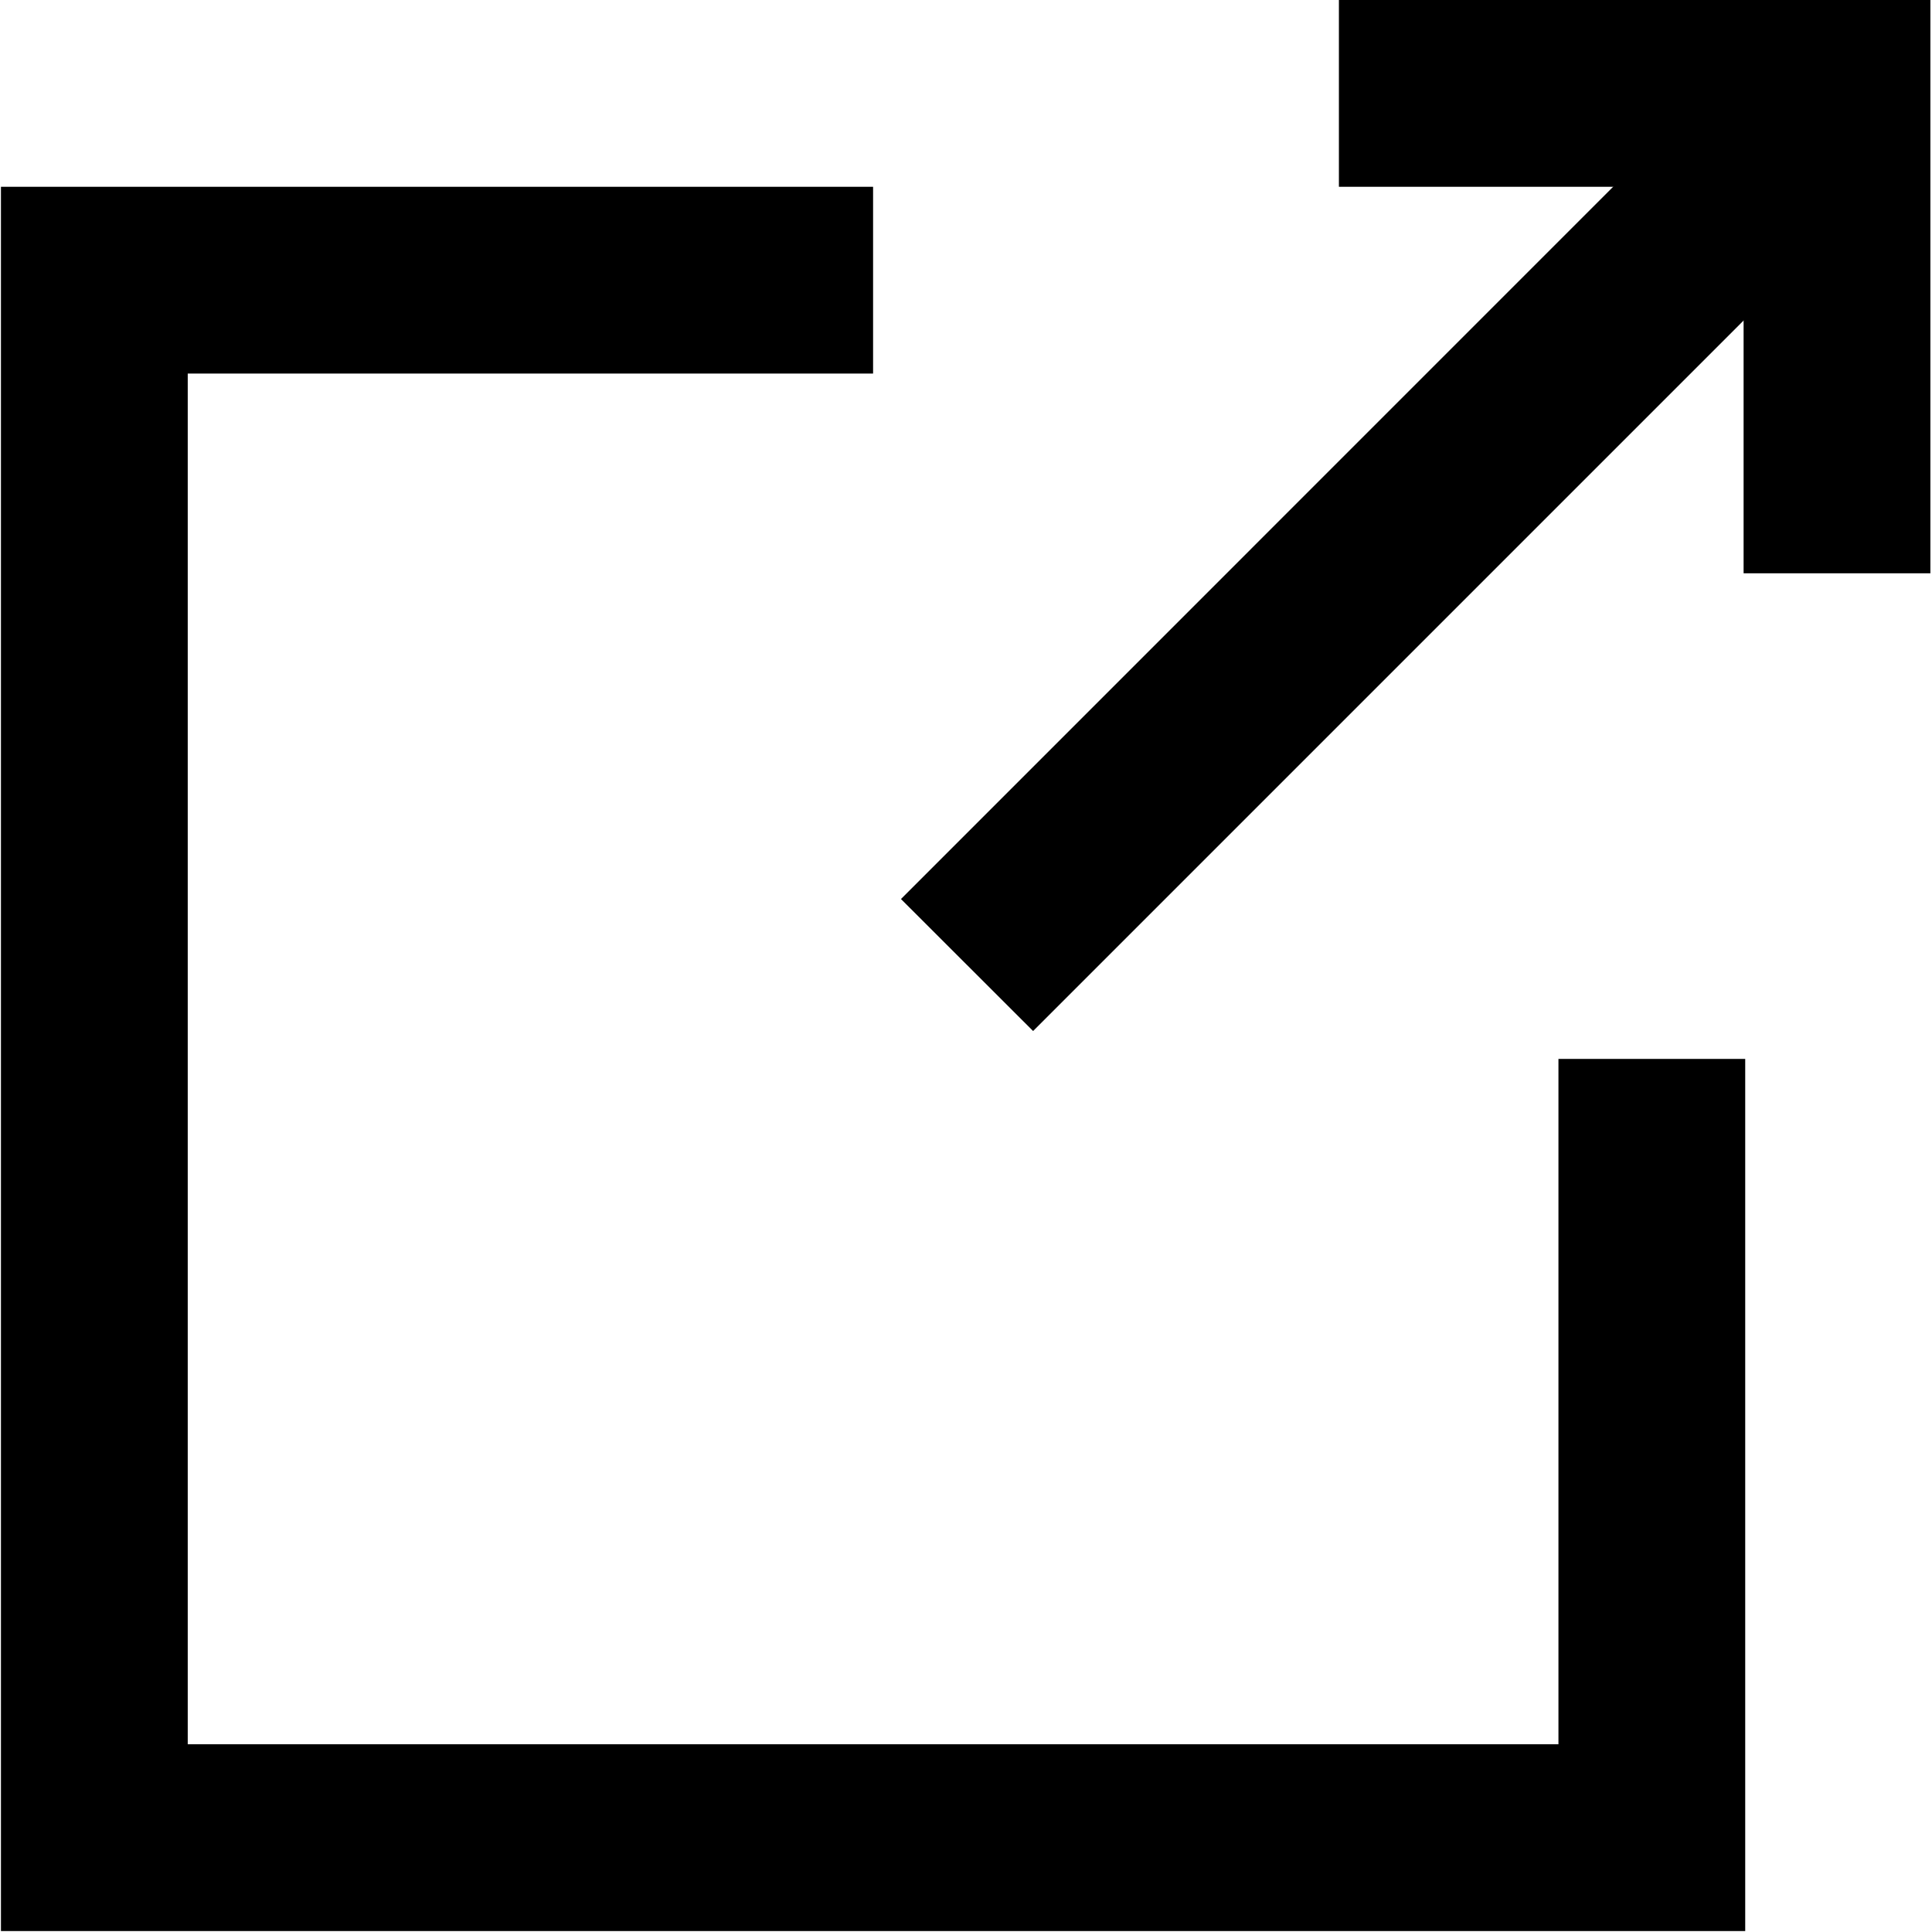
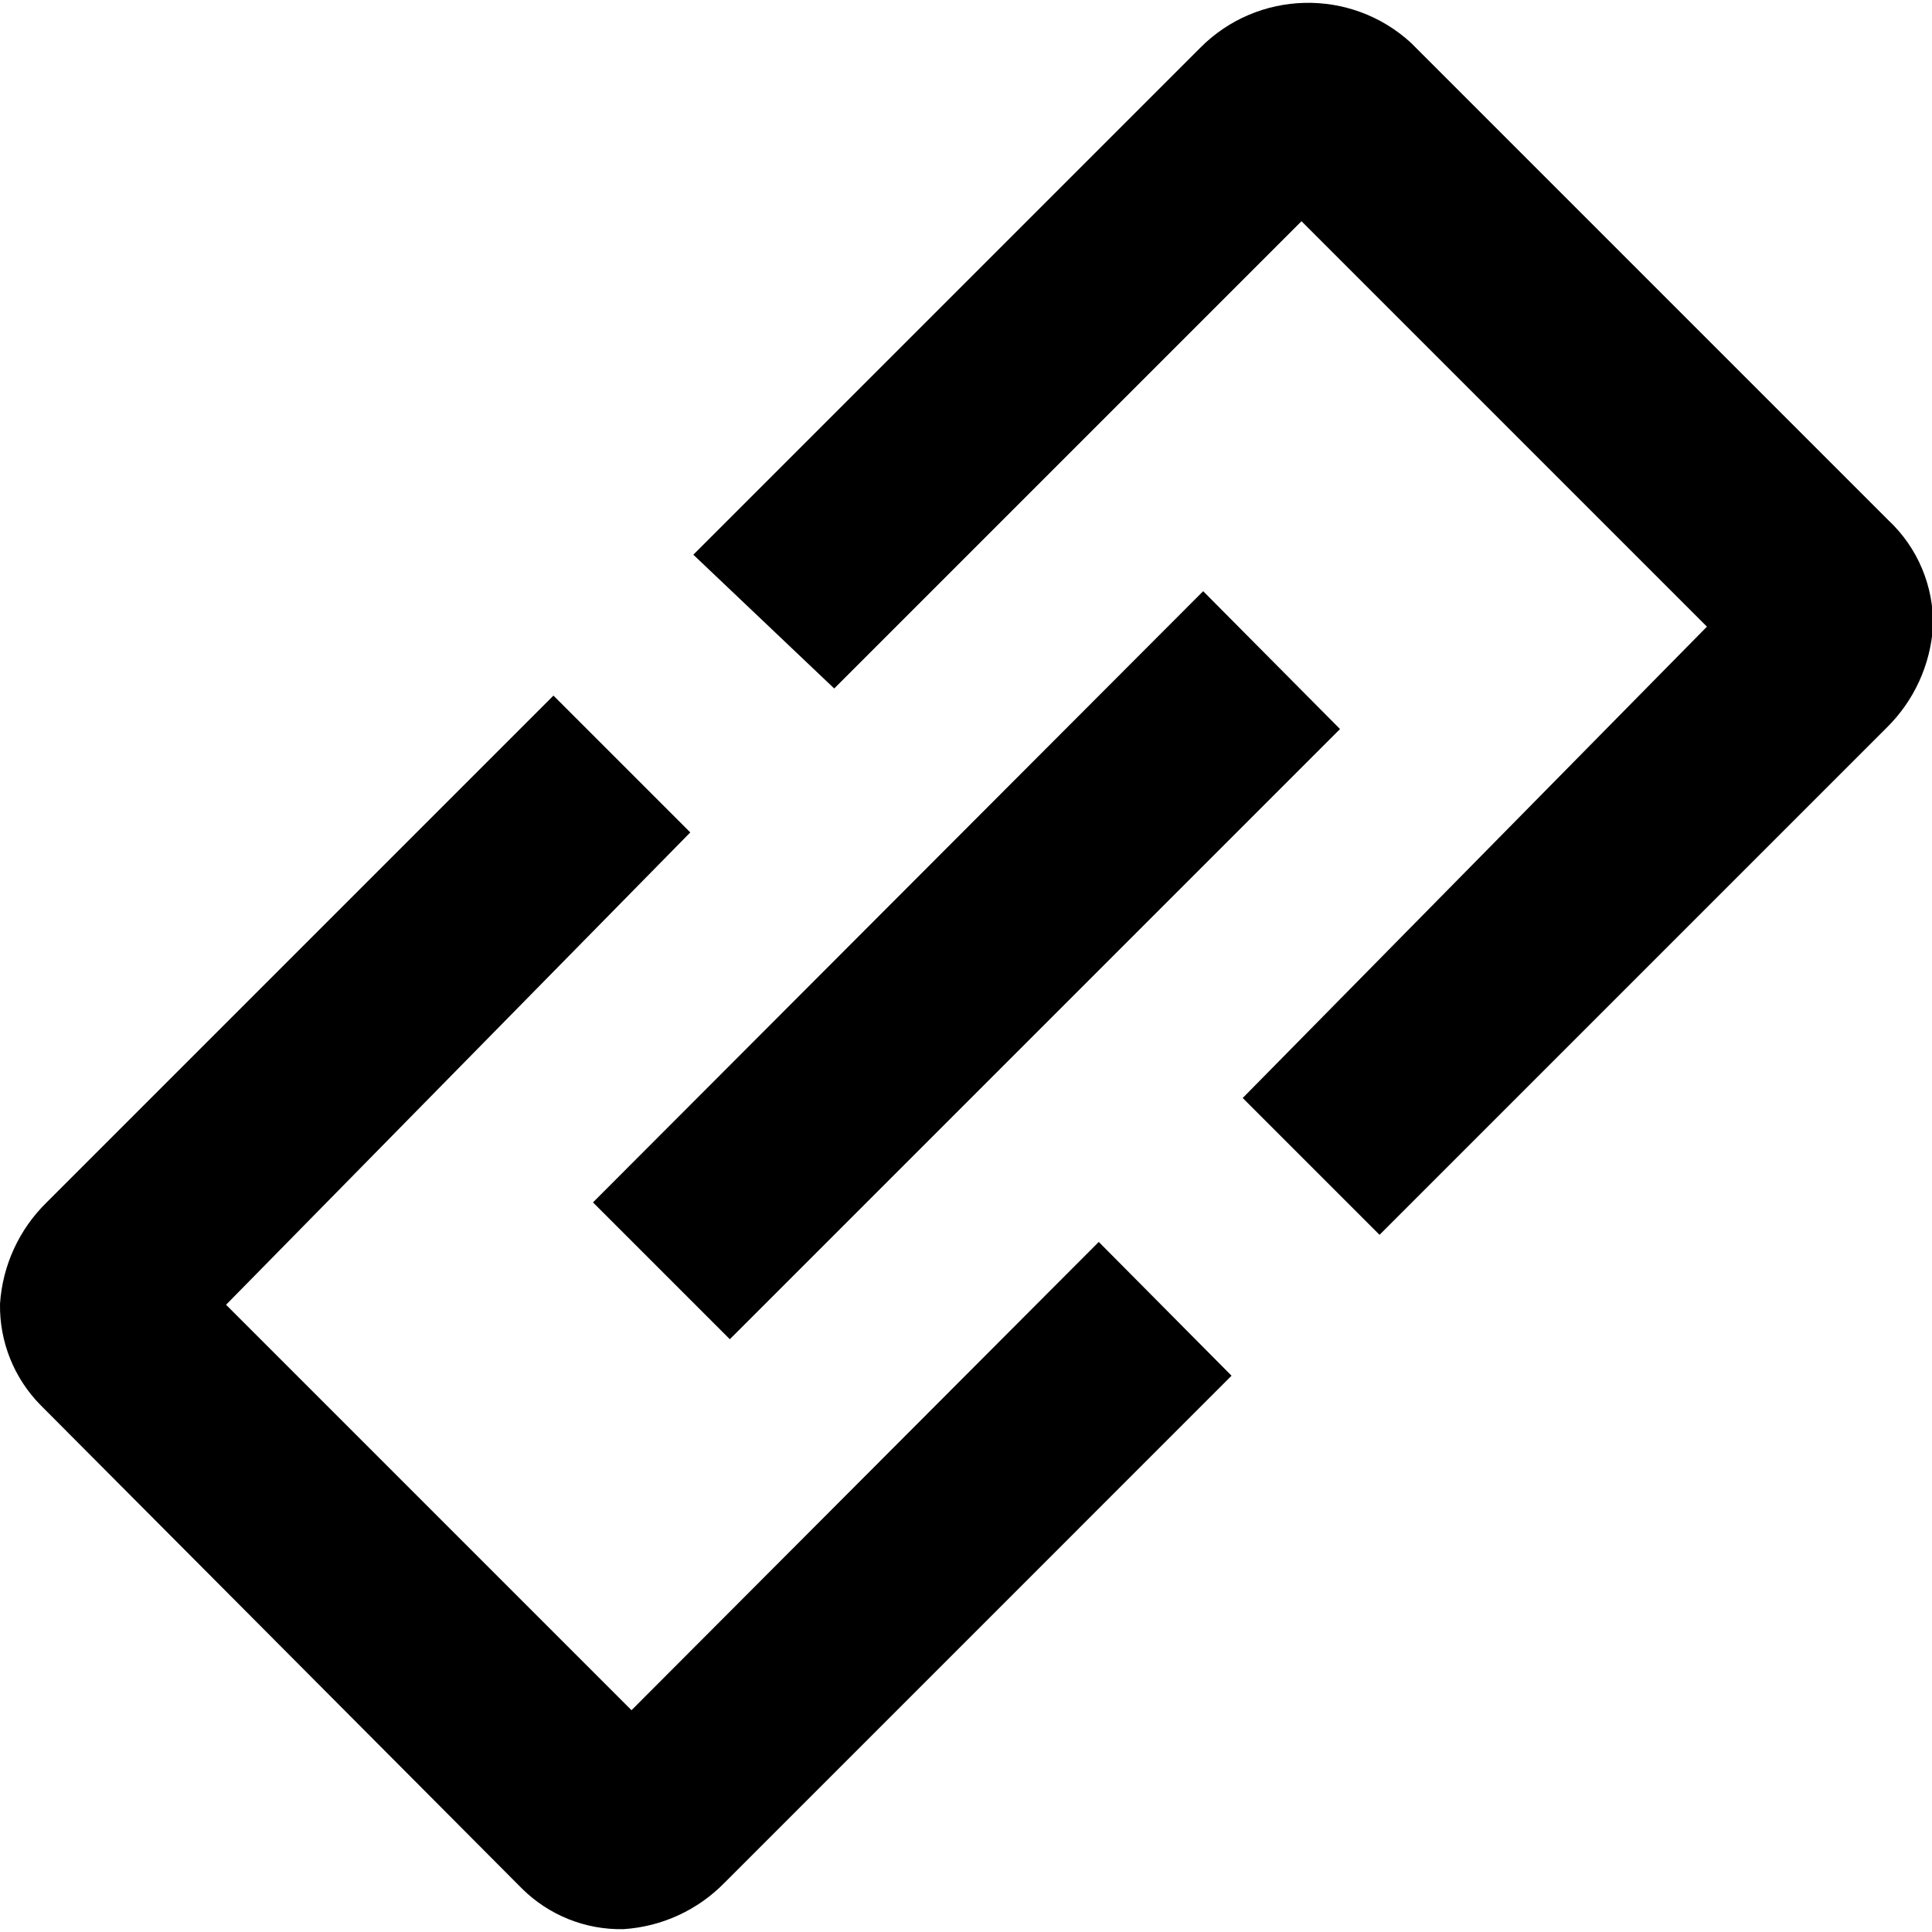
- <svg xmlns="http://www.w3.org/2000/svg" width="128" height="128">
-   <path d="M115.625 127.937H.063V12.375h57.781v12.374H12.438v90.813h90.813V70.156h12.374z" />
-   <path d="M116.426 2.821l8.753 8.753-56.734 56.734-8.753-8.745z" />
-   <path d="M127.893 37.982h-12.375V12.375H88.706V0h39.187z" />
+ <svg xmlns="http://www.w3.org/2000/svg" viewBox="0 0 1027 1024" width="128" height="128">
+   <path d="M1003.809 275.044L750.031 21.266a80.821 80.821 0 0 0-112.072 2.694l-269.403 269.403 74.894 71.122 248.39-248.39 215.523 215.523-246.773 250.545 72.739 72.739 269.403-269.403a82.976 82.976 0 0 0 24.785-53.881 74.894 74.894 0 0 0-23.707-56.575zM335.688 907.603l-215.523-215.523 246.773-251.084-72.739-72.739-269.403 269.403a82.976 82.976 0 0 0-24.785 53.881 74.894 74.894 0 0 0 21.552 53.881l255.933 257.011a74.355 74.355 0 0 0 53.881 21.552 82.437 82.437 0 0 0 53.881-24.785l269.403-269.403-70.584-71.122z" />
+   <path d="M712.314 386.038L639.575 312.76l-324.362 324.9 72.739 72.739 324.362-324.362z" />
</svg>
